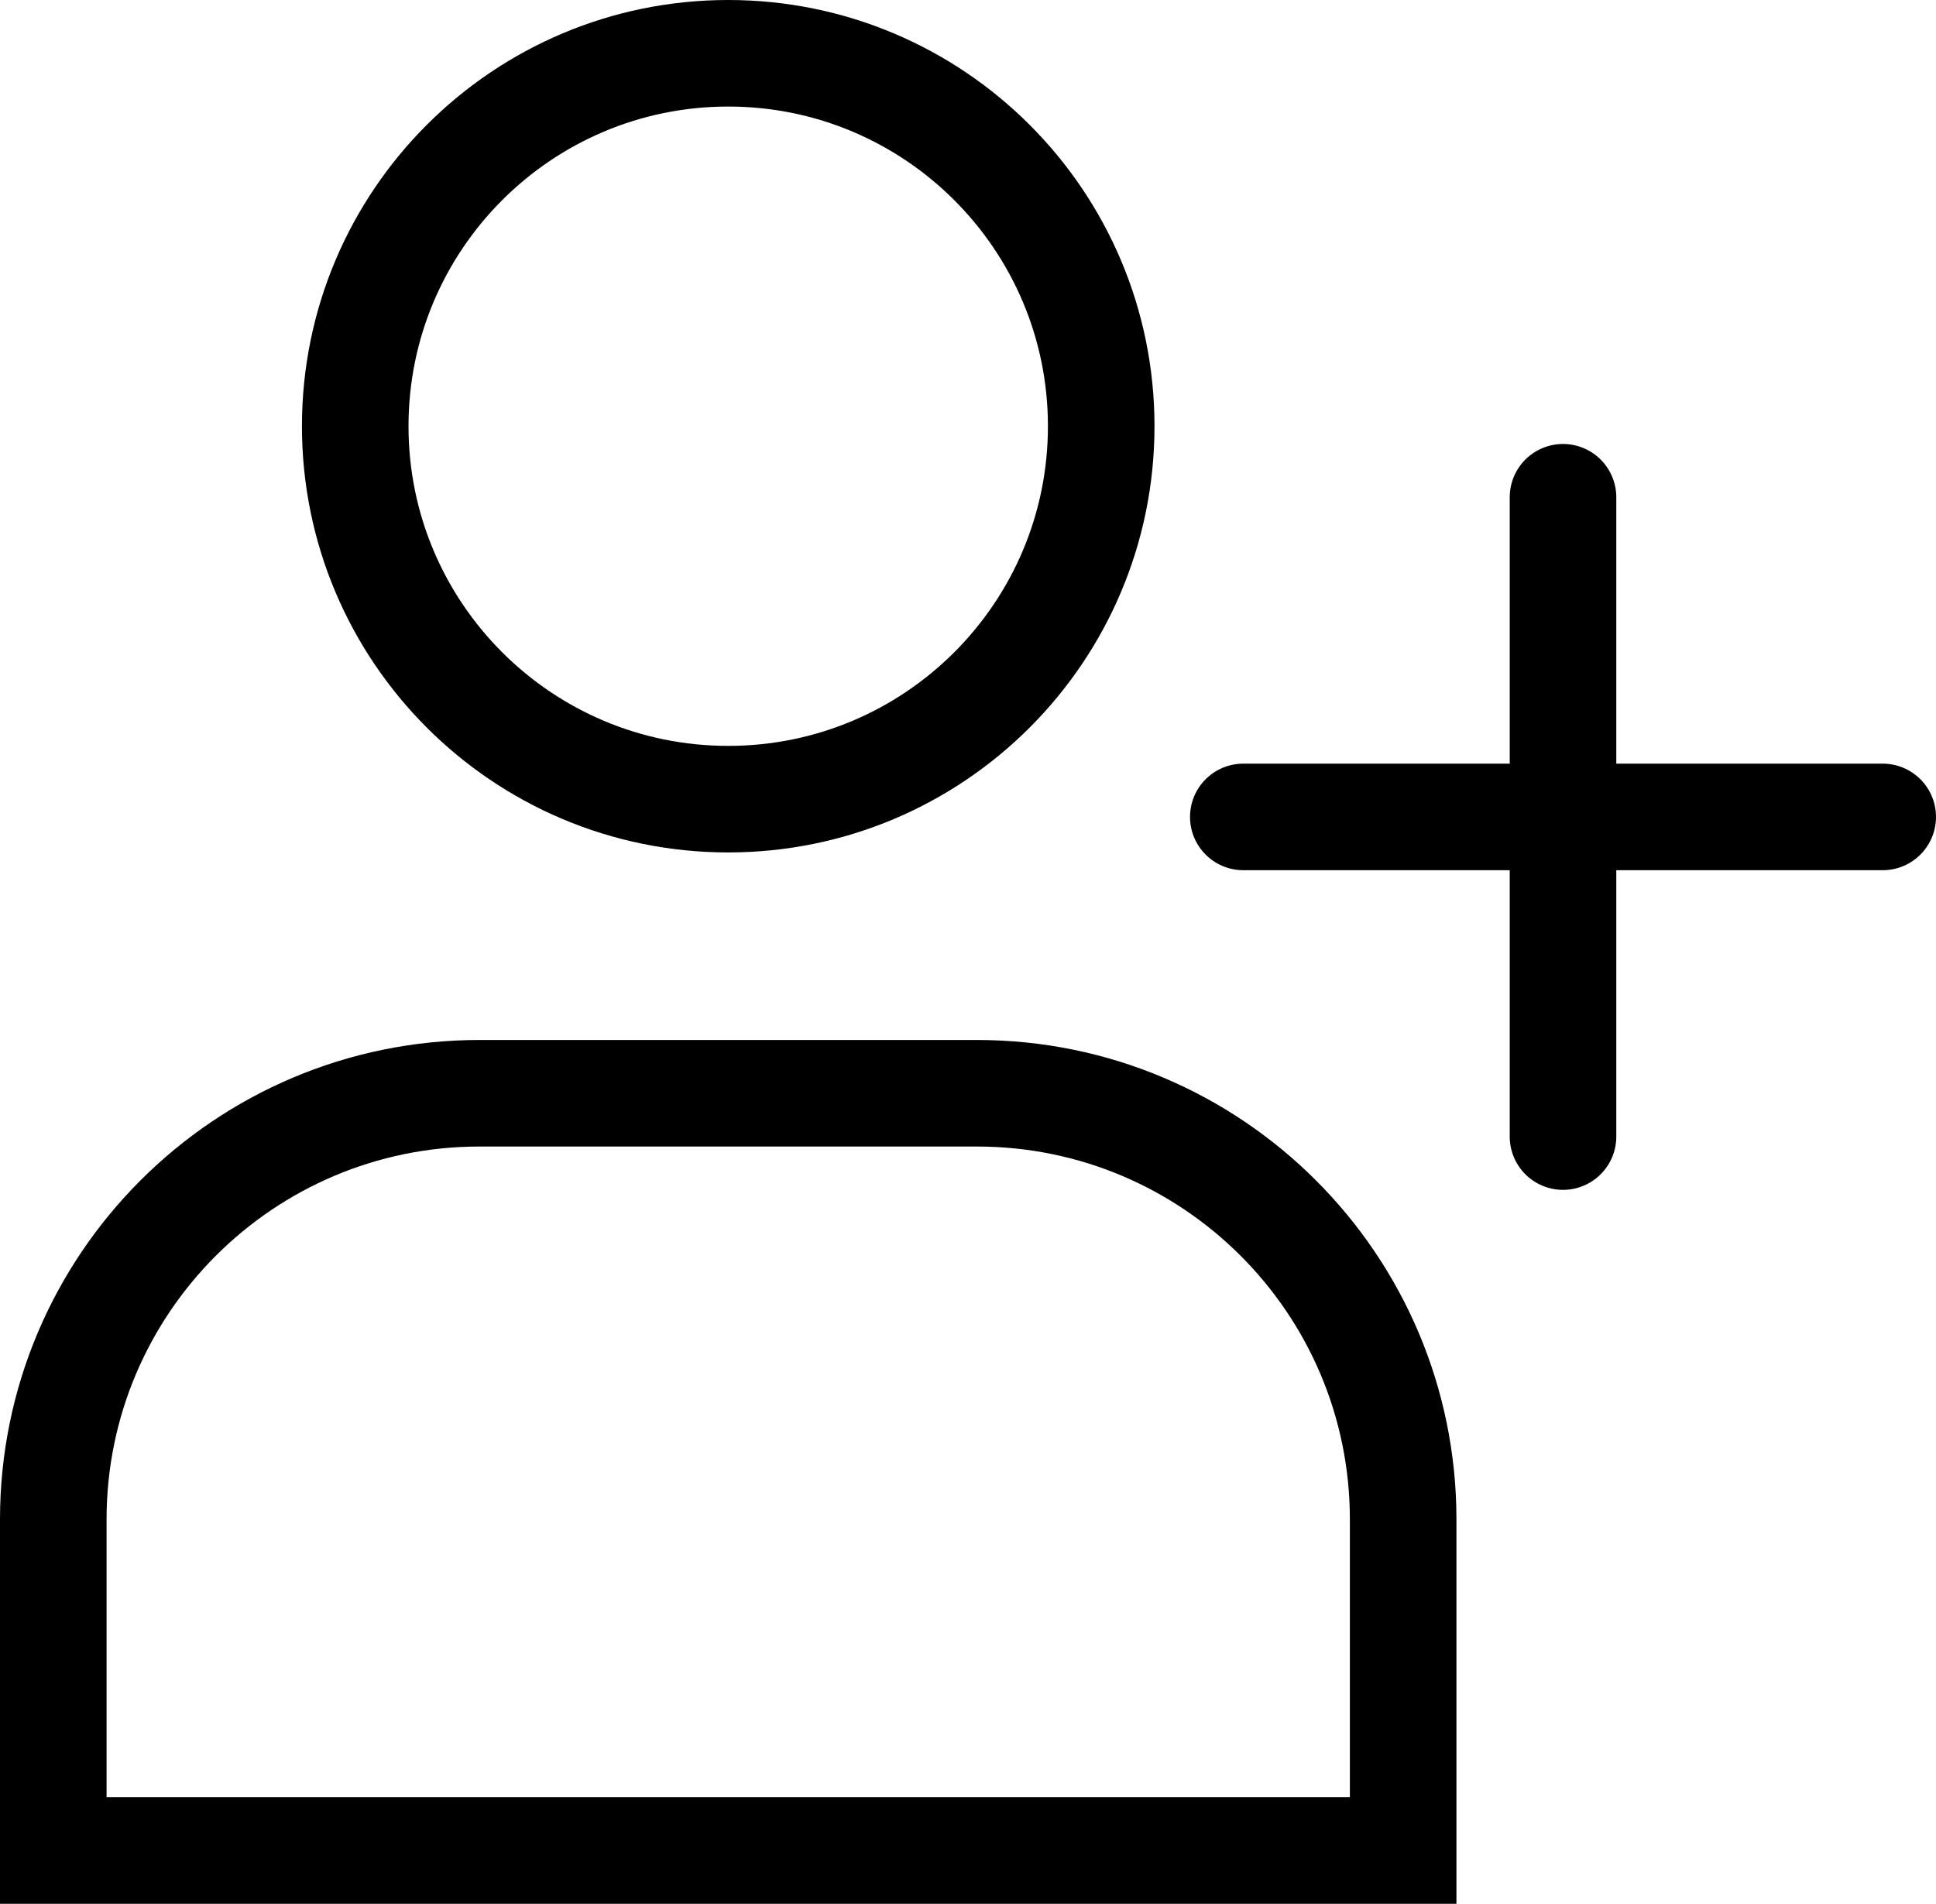
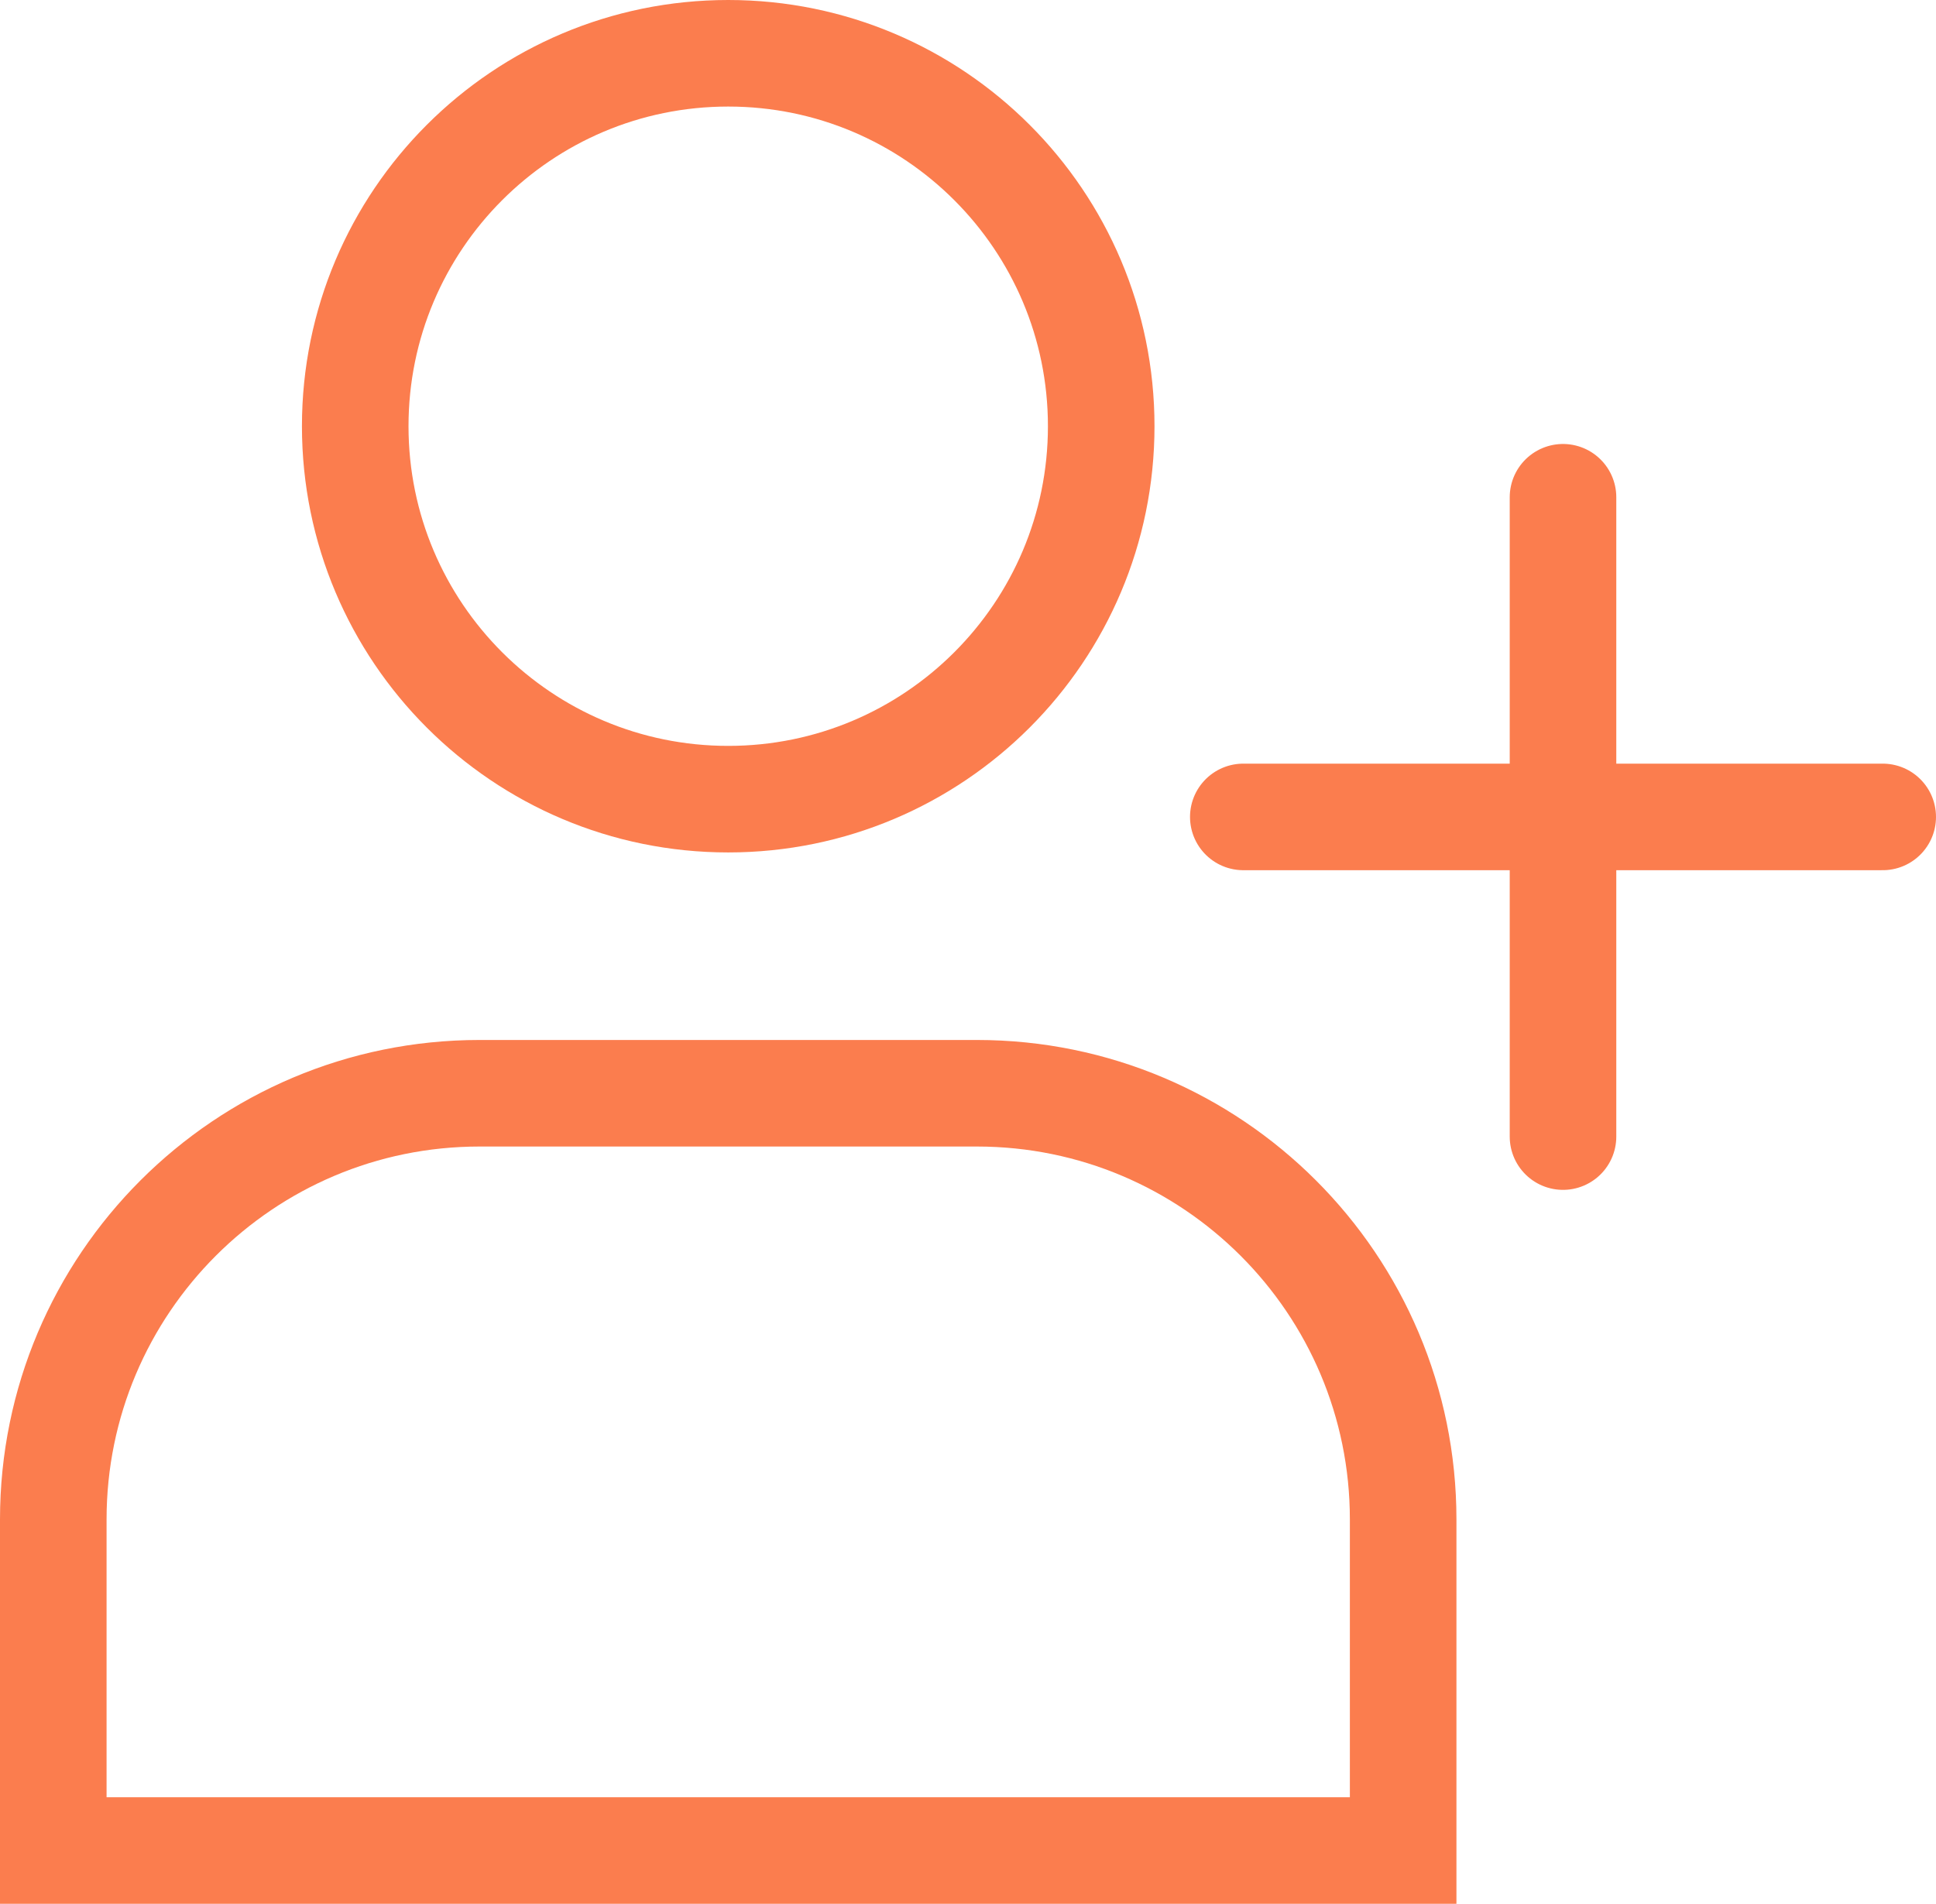
<svg xmlns="http://www.w3.org/2000/svg" id="Layer_1" data-name="Layer 1" viewBox="0 0 54.5 53.6">
  <defs>
-     <style>.cls-1,.cls-2,.cls-3{fill:none;stroke:#000;stroke-width:3px;}.cls-1{stroke-miterlimit:10;}.cls-2,.cls-3{stroke-linejoin:round;}.cls-3{stroke-linecap:round;}</style>
+     <style>.cls-1,.cls-2,.cls-3{fill:none;stroke:#FB7D4E;stroke-width:3px;}.cls-1{stroke-miterlimit:10;}.cls-2,.cls-3{stroke-linejoin:round;}.cls-3{stroke-linecap:round;}</style>
  </defs>
  <path class="cls-1" d="M13.5,30.78h14a12,12,0,0,1,12,12V52.1a0,0,0,0,1,0,0H1.5a0,0,0,0,1,0,0V42.78A12,12,0,0,1,13.5,30.78Z" />
  <circle class="cls-2" cx="20.5" cy="12" r="10.5" />
  <line class="cls-3" x1="44" y1="14" x2="44" y2="32" />
  <line class="cls-3" x1="35" y1="23" x2="53" y2="23" />
</svg>
